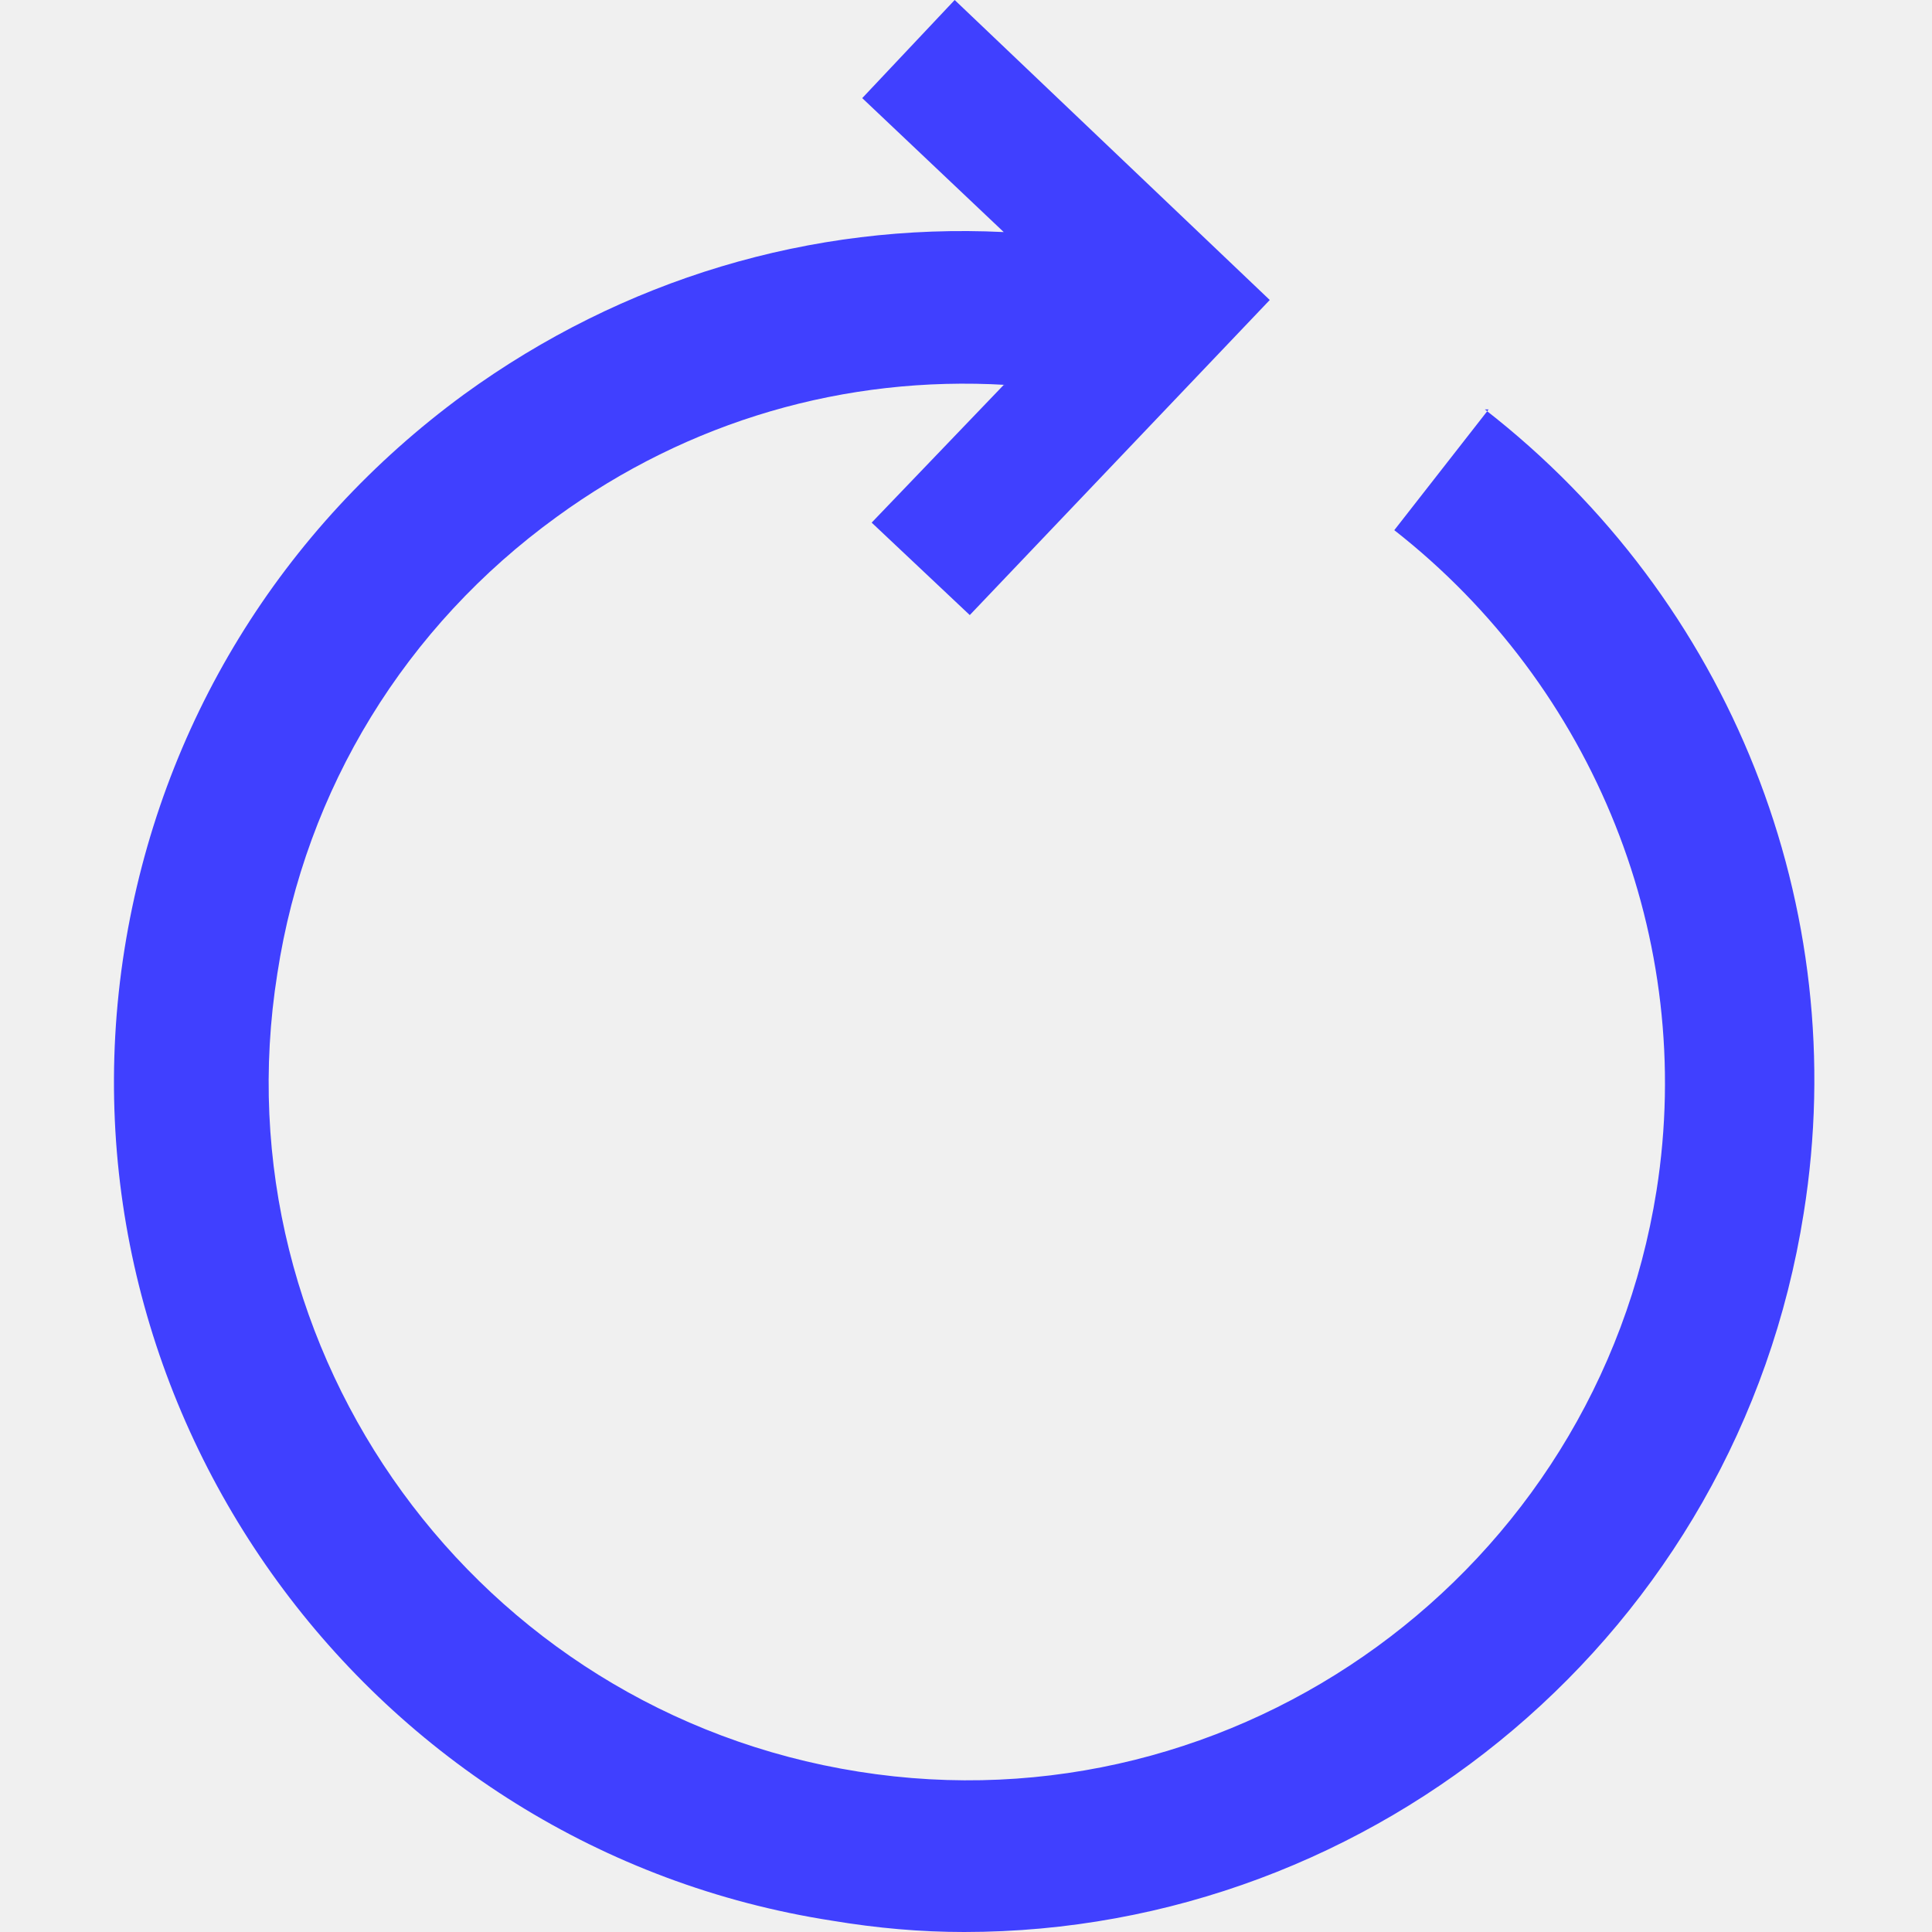
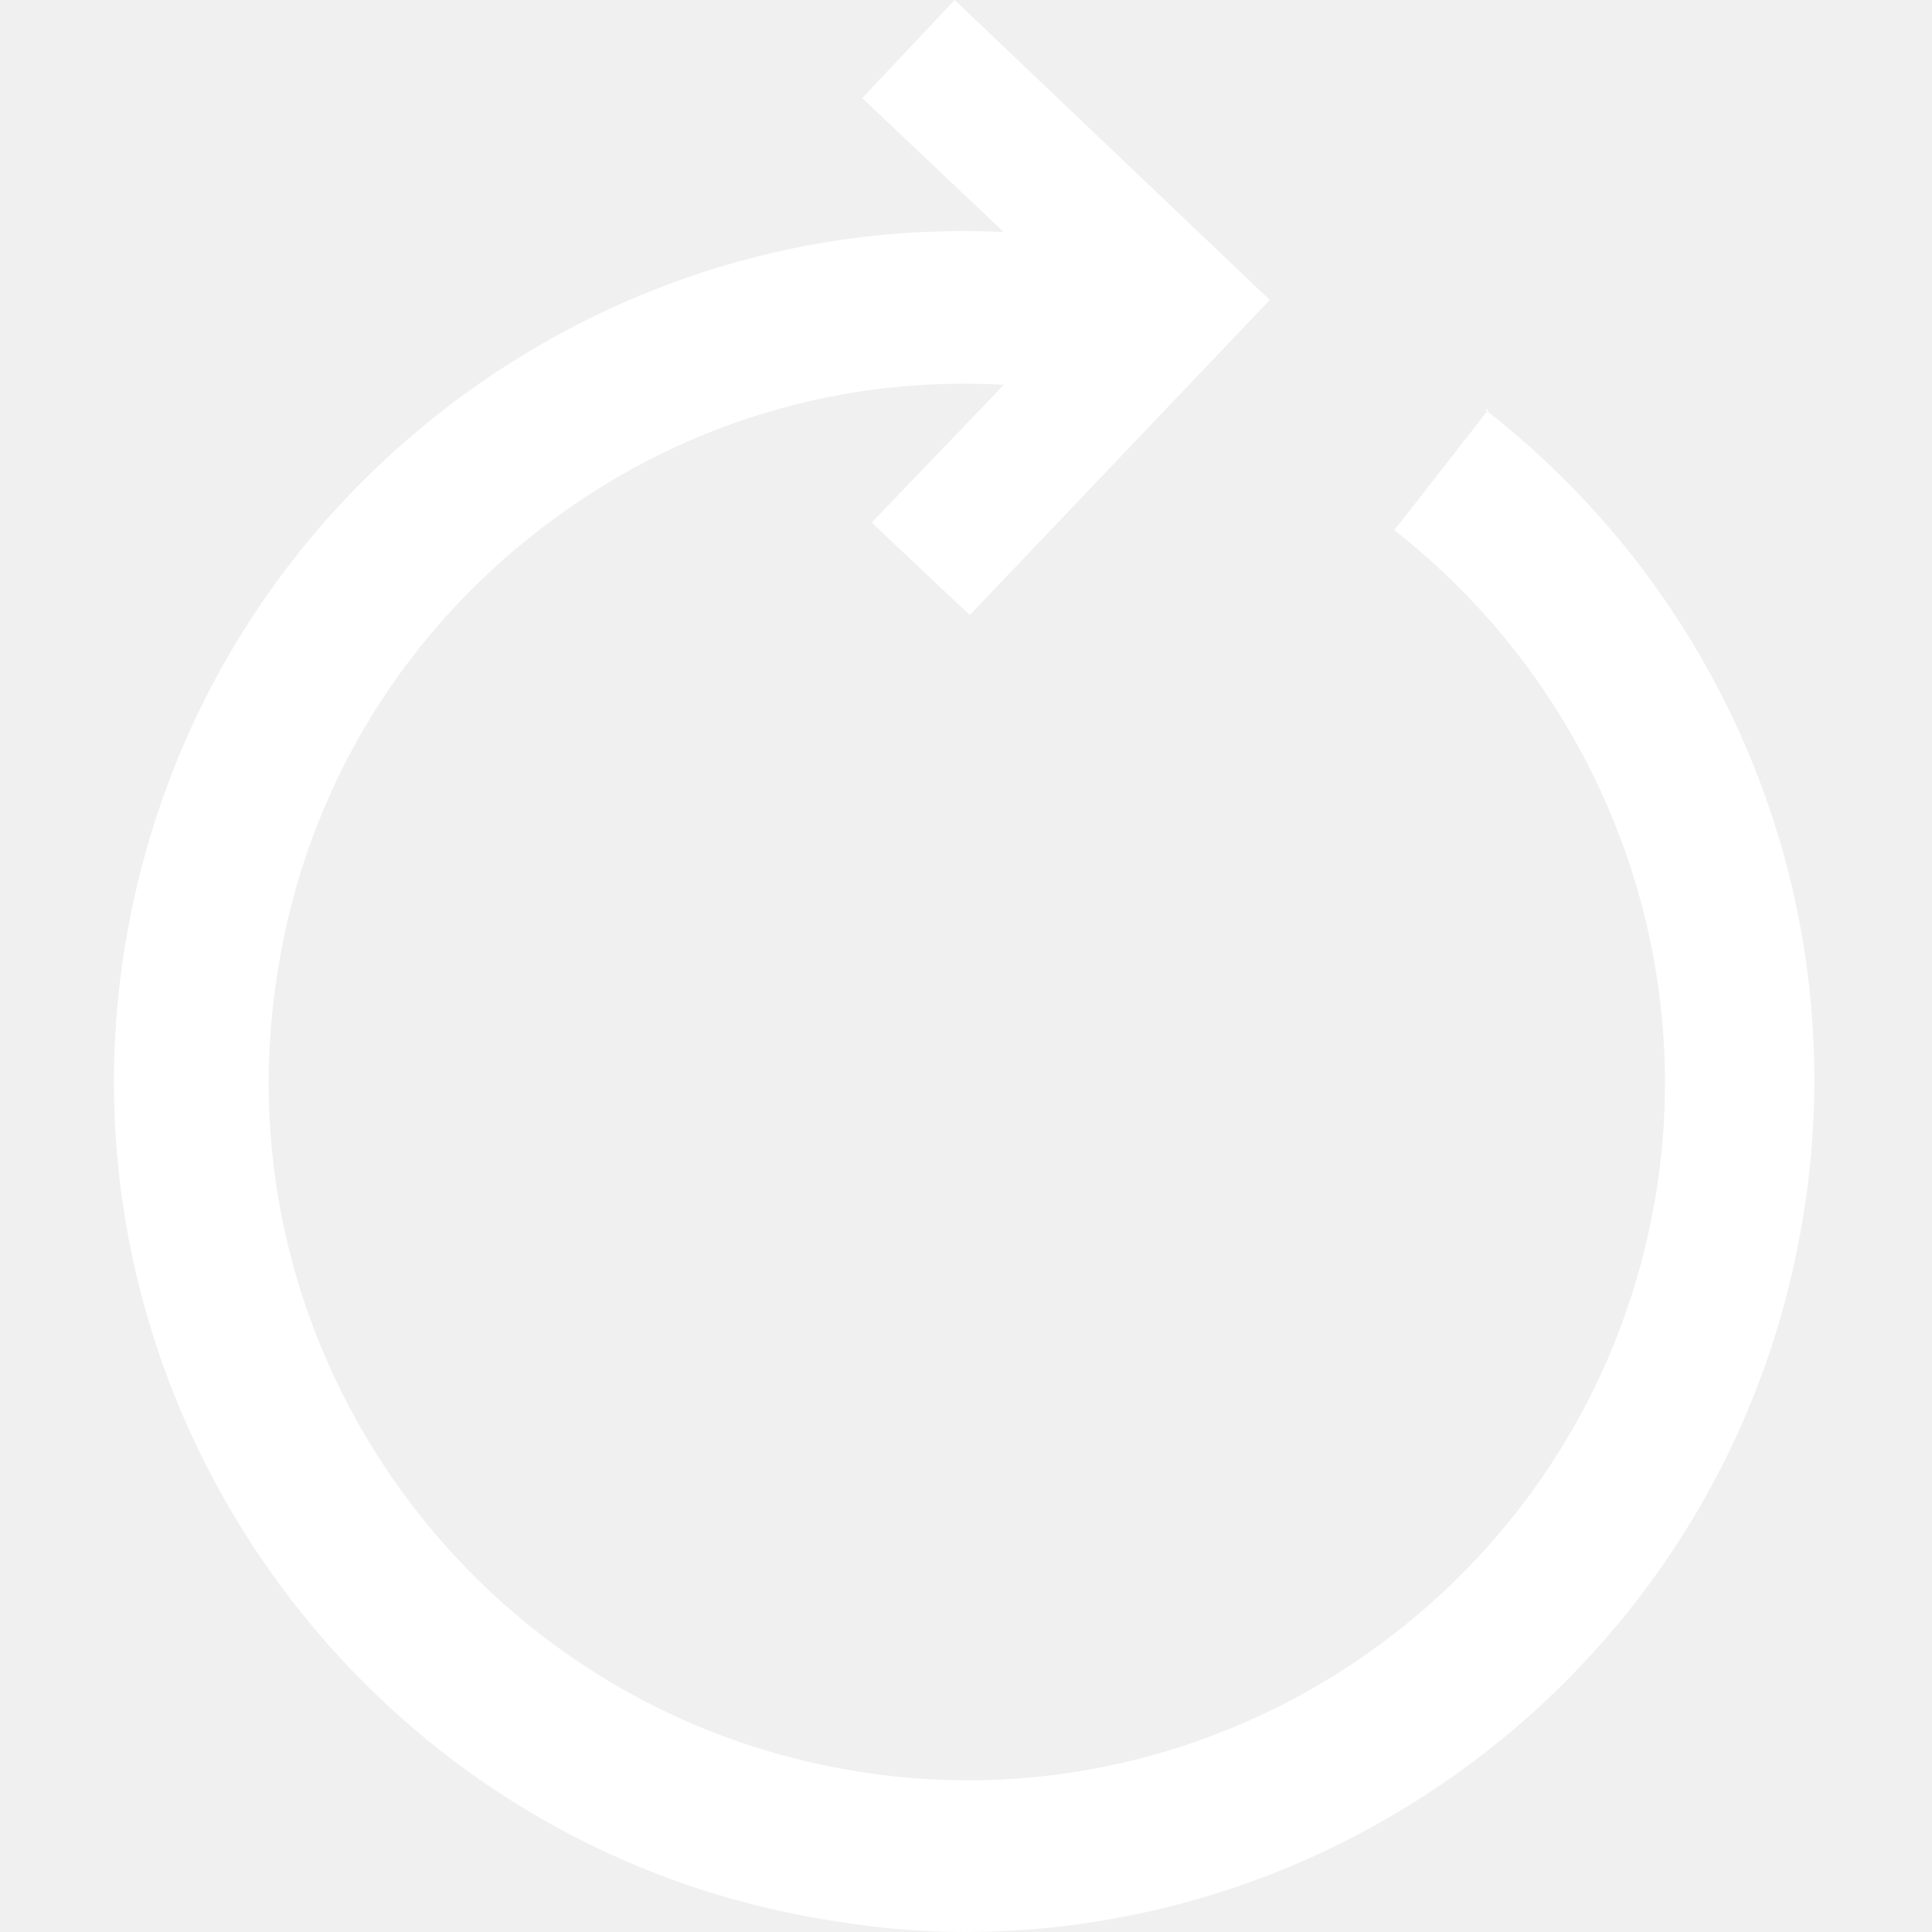
- <svg xmlns="http://www.w3.org/2000/svg" version="1.1" width="1024px" height="1024px">
+ <svg xmlns="http://www.w3.org/2000/svg" version="1.1" id="Слой_1" x="0px" y="0px" viewBox="0 0 1024 1024" style="enable-background:new 0 0 1024 1024;" xml:space="preserve">
+   <style type="text/css">
+ 	.st0{fill:#FFFFFF;}
+ </style>
  <g>
-     <path fill="#4040FF" d=" M 789 217 L 739 281 c 106 83 160 217 139 350 c -32 202 -222 340 -423 308 c -202 -32 -340 -222 -308 -423 c 15 -98 68 -184 148 -242 c 70 -51 153 -75 238 -70 L 532 204 l -70 73 l 52 49 l 159 -167 L 673 159 l -167 -159 l -49 52 l 75 71 L 532 123 c -102 -5 -202 25 -286 86 c -97 71 -161 175 -180 294 c -39 245 130 477 375 515 c 24 4 47 6 70 6 c 218 0 410 -159 445 -381 c 26 -162 -39 -325 -169 -426 Z   " />
+     <path class="st0" d="M789,217l-50,64c106,83,160,217,139,350c-32,202-222,340-423,308c-202-32-340-222-308-423   c15-98,68-184,148-242c70-51,153-75,238-70h-1l-70,73l52,49l159-167l0,0L506,0l-49,52l75,71l0,0c-102-5-202,25-286,86   C149,280,85,384,66,503c-39,245,130,477,375,515c24,4,47,6,70,6c218,0,410-159,445-381c26-162-39-325-169-426H789z" />
  </g>
</svg>
